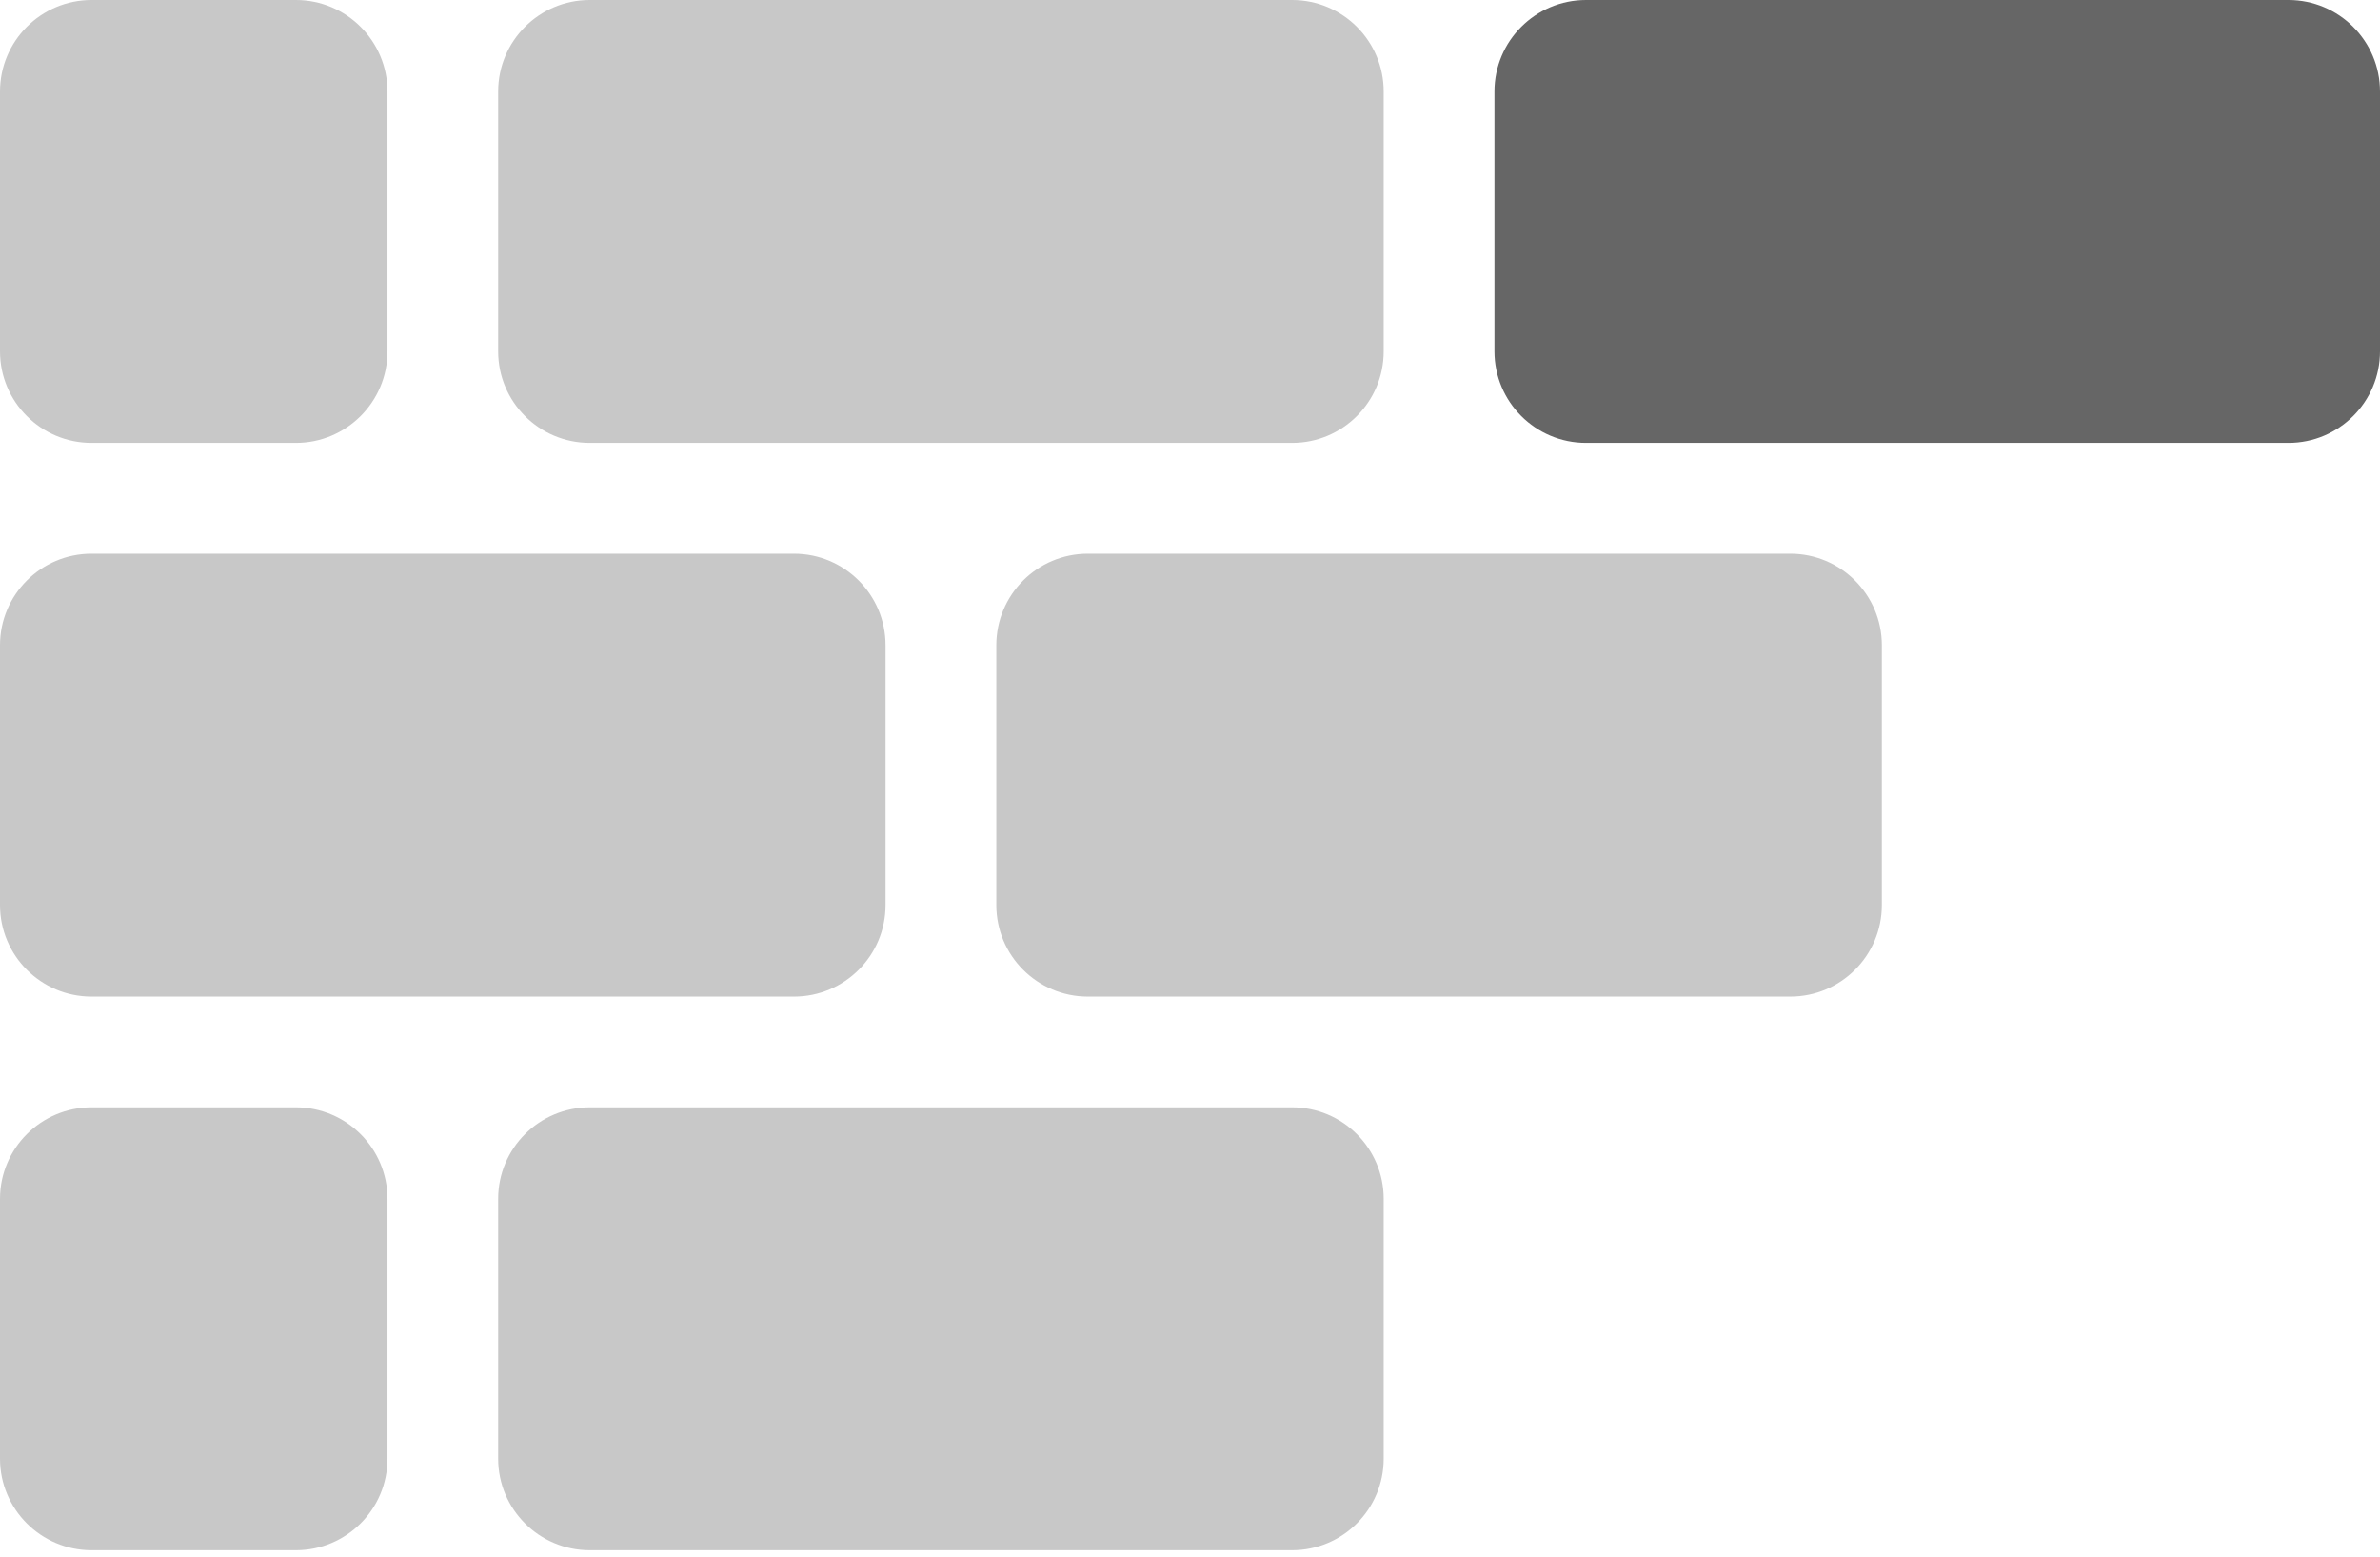
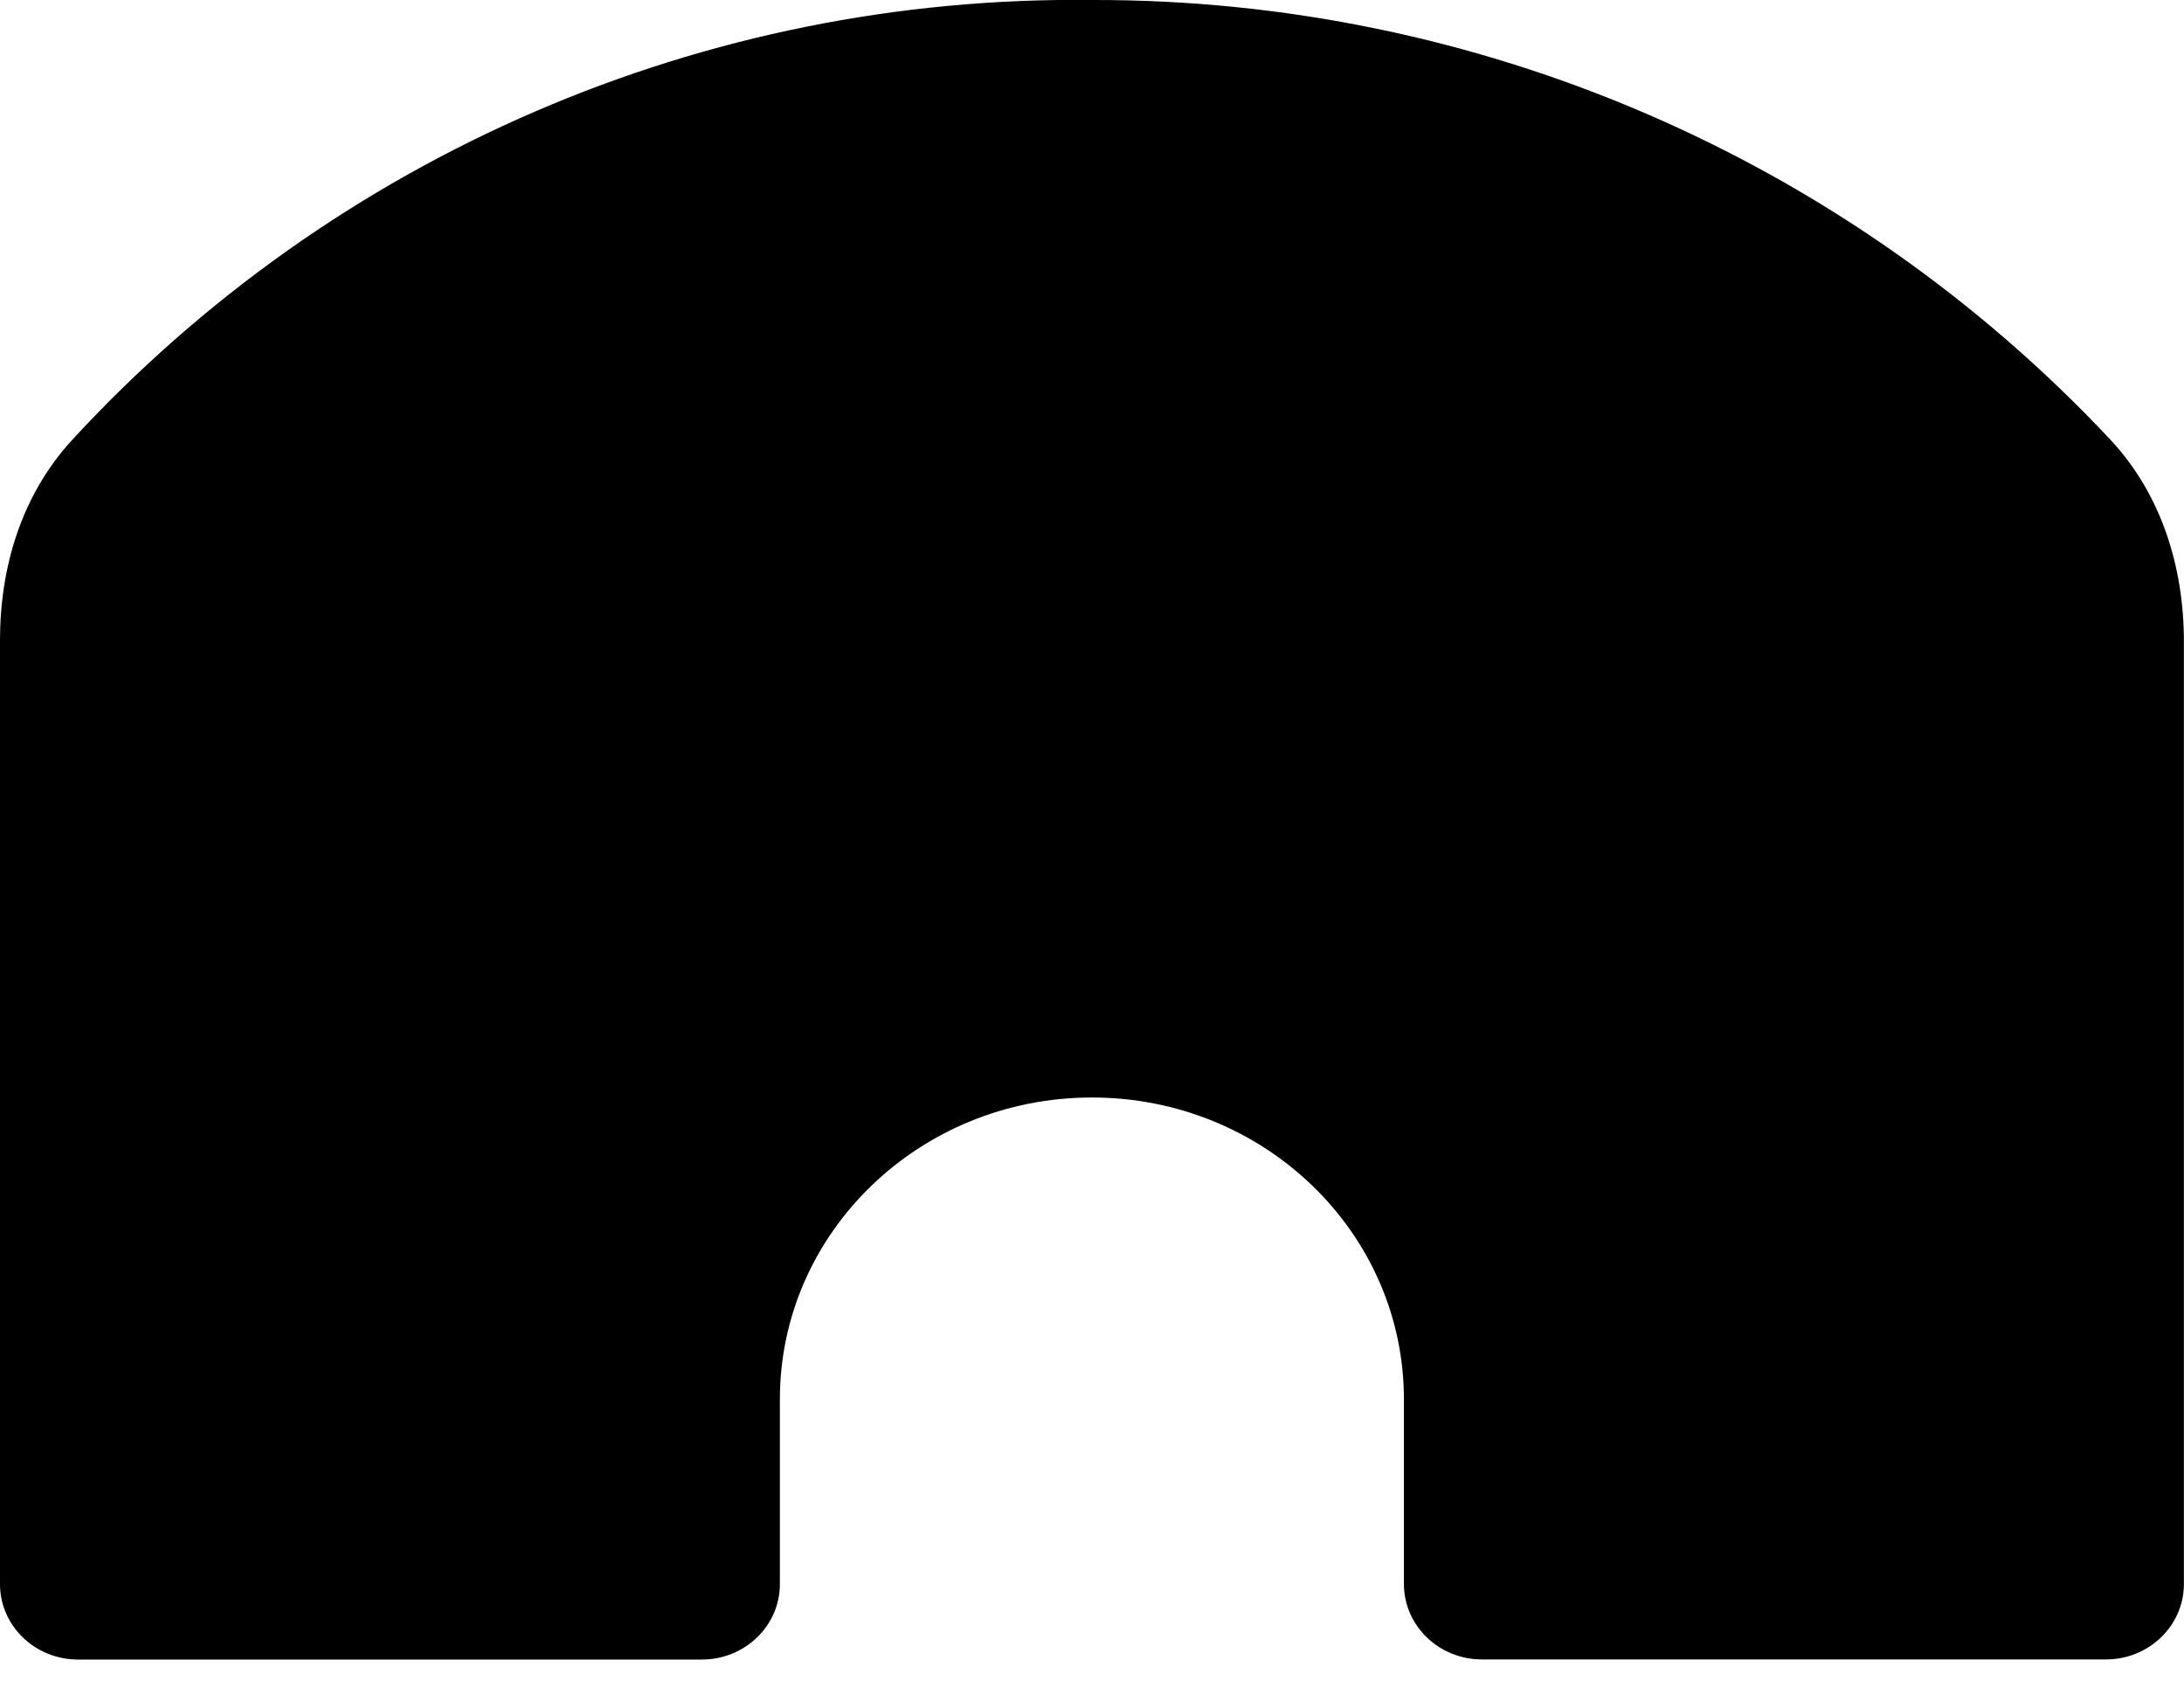
- <svg xmlns="http://www.w3.org/2000/svg" width="26px" height="17px" viewBox="0 0 26 17" version="1.1">
-   <g id="Branding/Logo" stroke="none" stroke-width="1" fill="none" fill-rule="evenodd">
-     <g id="logo" fill-rule="nonzero">
-       <path d="M6.442,0 L14.116,0 C14.668,0 15.116,0.448 15.116,1 L15.116,3.837 C15.116,4.389 14.668,4.837 14.116,4.837 L6.442,4.837 C5.89,4.837 5.442,4.389 5.442,3.837 L5.442,1 C5.442,0.448 5.89,0 6.442,0 Z" id="path-0" fill="#C8C8C8" />
-       <path d="M1,0 L3.233,0 C3.784,0 4.233,0.448 4.233,1 L4.233,3.837 C4.233,4.389 3.784,4.837 3.233,4.837 L1,4.837 C0.448,4.837 0,4.389 0,3.837 L0,1 C0,0.448 0.448,0 1,0 Z" id="path-1" fill="#C8C8C8" />
-       <path d="M1,12.093 L3.233,12.093 C3.784,12.093 4.233,12.541 4.233,13.093 L4.233,15.93 C4.233,16.482 3.784,16.93 3.233,16.93 L1,16.93 C0.448,16.93 0,16.482 0,15.93 L0,13.093 C0,12.541 0.448,12.093 1,12.093 Z" id="path-2" fill="#C8C8C8" />
-       <path d="M6.442,12.093 L14.116,12.093 C14.668,12.093 15.116,12.541 15.116,13.093 L15.116,15.93 C15.116,16.482 14.668,16.93 14.116,16.93 L6.442,16.93 C5.89,16.93 5.442,16.482 5.442,15.93 L5.442,13.093 C5.442,12.541 5.89,12.093 6.442,12.093 Z" id="path-3" fill="#C8C8C8" />
-       <path d="M1,6.047 L8.674,6.047 C9.226,6.047 9.674,6.495 9.674,7.047 L9.674,9.884 C9.674,10.436 9.226,10.884 8.674,10.884 L1,10.884 C0.448,10.884 0,10.436 0,9.884 L0,7.047 C0,6.495 0.448,6.047 1,6.047 Z" id="path-4" fill="#C8C8C8" />
-       <path d="M17.326,0 L25,0 C25.552,0 26,0.448 26,1 L26,3.837 C26,4.389 25.552,4.837 25,4.837 L17.326,4.837 C16.774,4.837 16.326,4.389 16.326,3.837 L16.326,1 C16.326,0.448 16.774,0 17.326,0 Z" id="path-5" fill="#666666" />
-       <path d="M11.884,6.047 L19.558,6.047 C20.11,6.047 20.558,6.495 20.558,7.047 L20.558,9.884 C20.558,10.436 20.11,10.884 19.558,10.884 L11.884,10.884 C11.332,10.884 10.884,10.436 10.884,9.884 L10.884,7.047 C10.884,6.495 11.332,6.047 11.884,6.047 Z" id="path-6" fill="#C8C8C8" />
-     </g>
-   </g>
+ <svg xmlns="http://www.w3.org/2000/svg" width="22" height="17" viewBox="0 0 22 17">
+   <path fill="#000" fill-rule="evenodd" d="M0 6.448v9.507c0 .42.352.76.786.76H7.07c.434 0 .786-.34.786-.76v-1.862c0-1.678 1.407-3.039 3.143-3.039 1.736 0 3.143 1.36 3.143 3.04v1.86c0 .42.352.76.786.76h6.285c.434 0 .786-.34.786-.76V6.463c0-.746-.223-1.478-.738-2.032A14.017 14.017 0 0 0 11 0 13.74 13.74 0 0 0 .723 4.435C.218 4.987 0 5.71 0 6.448z" />
</svg>
